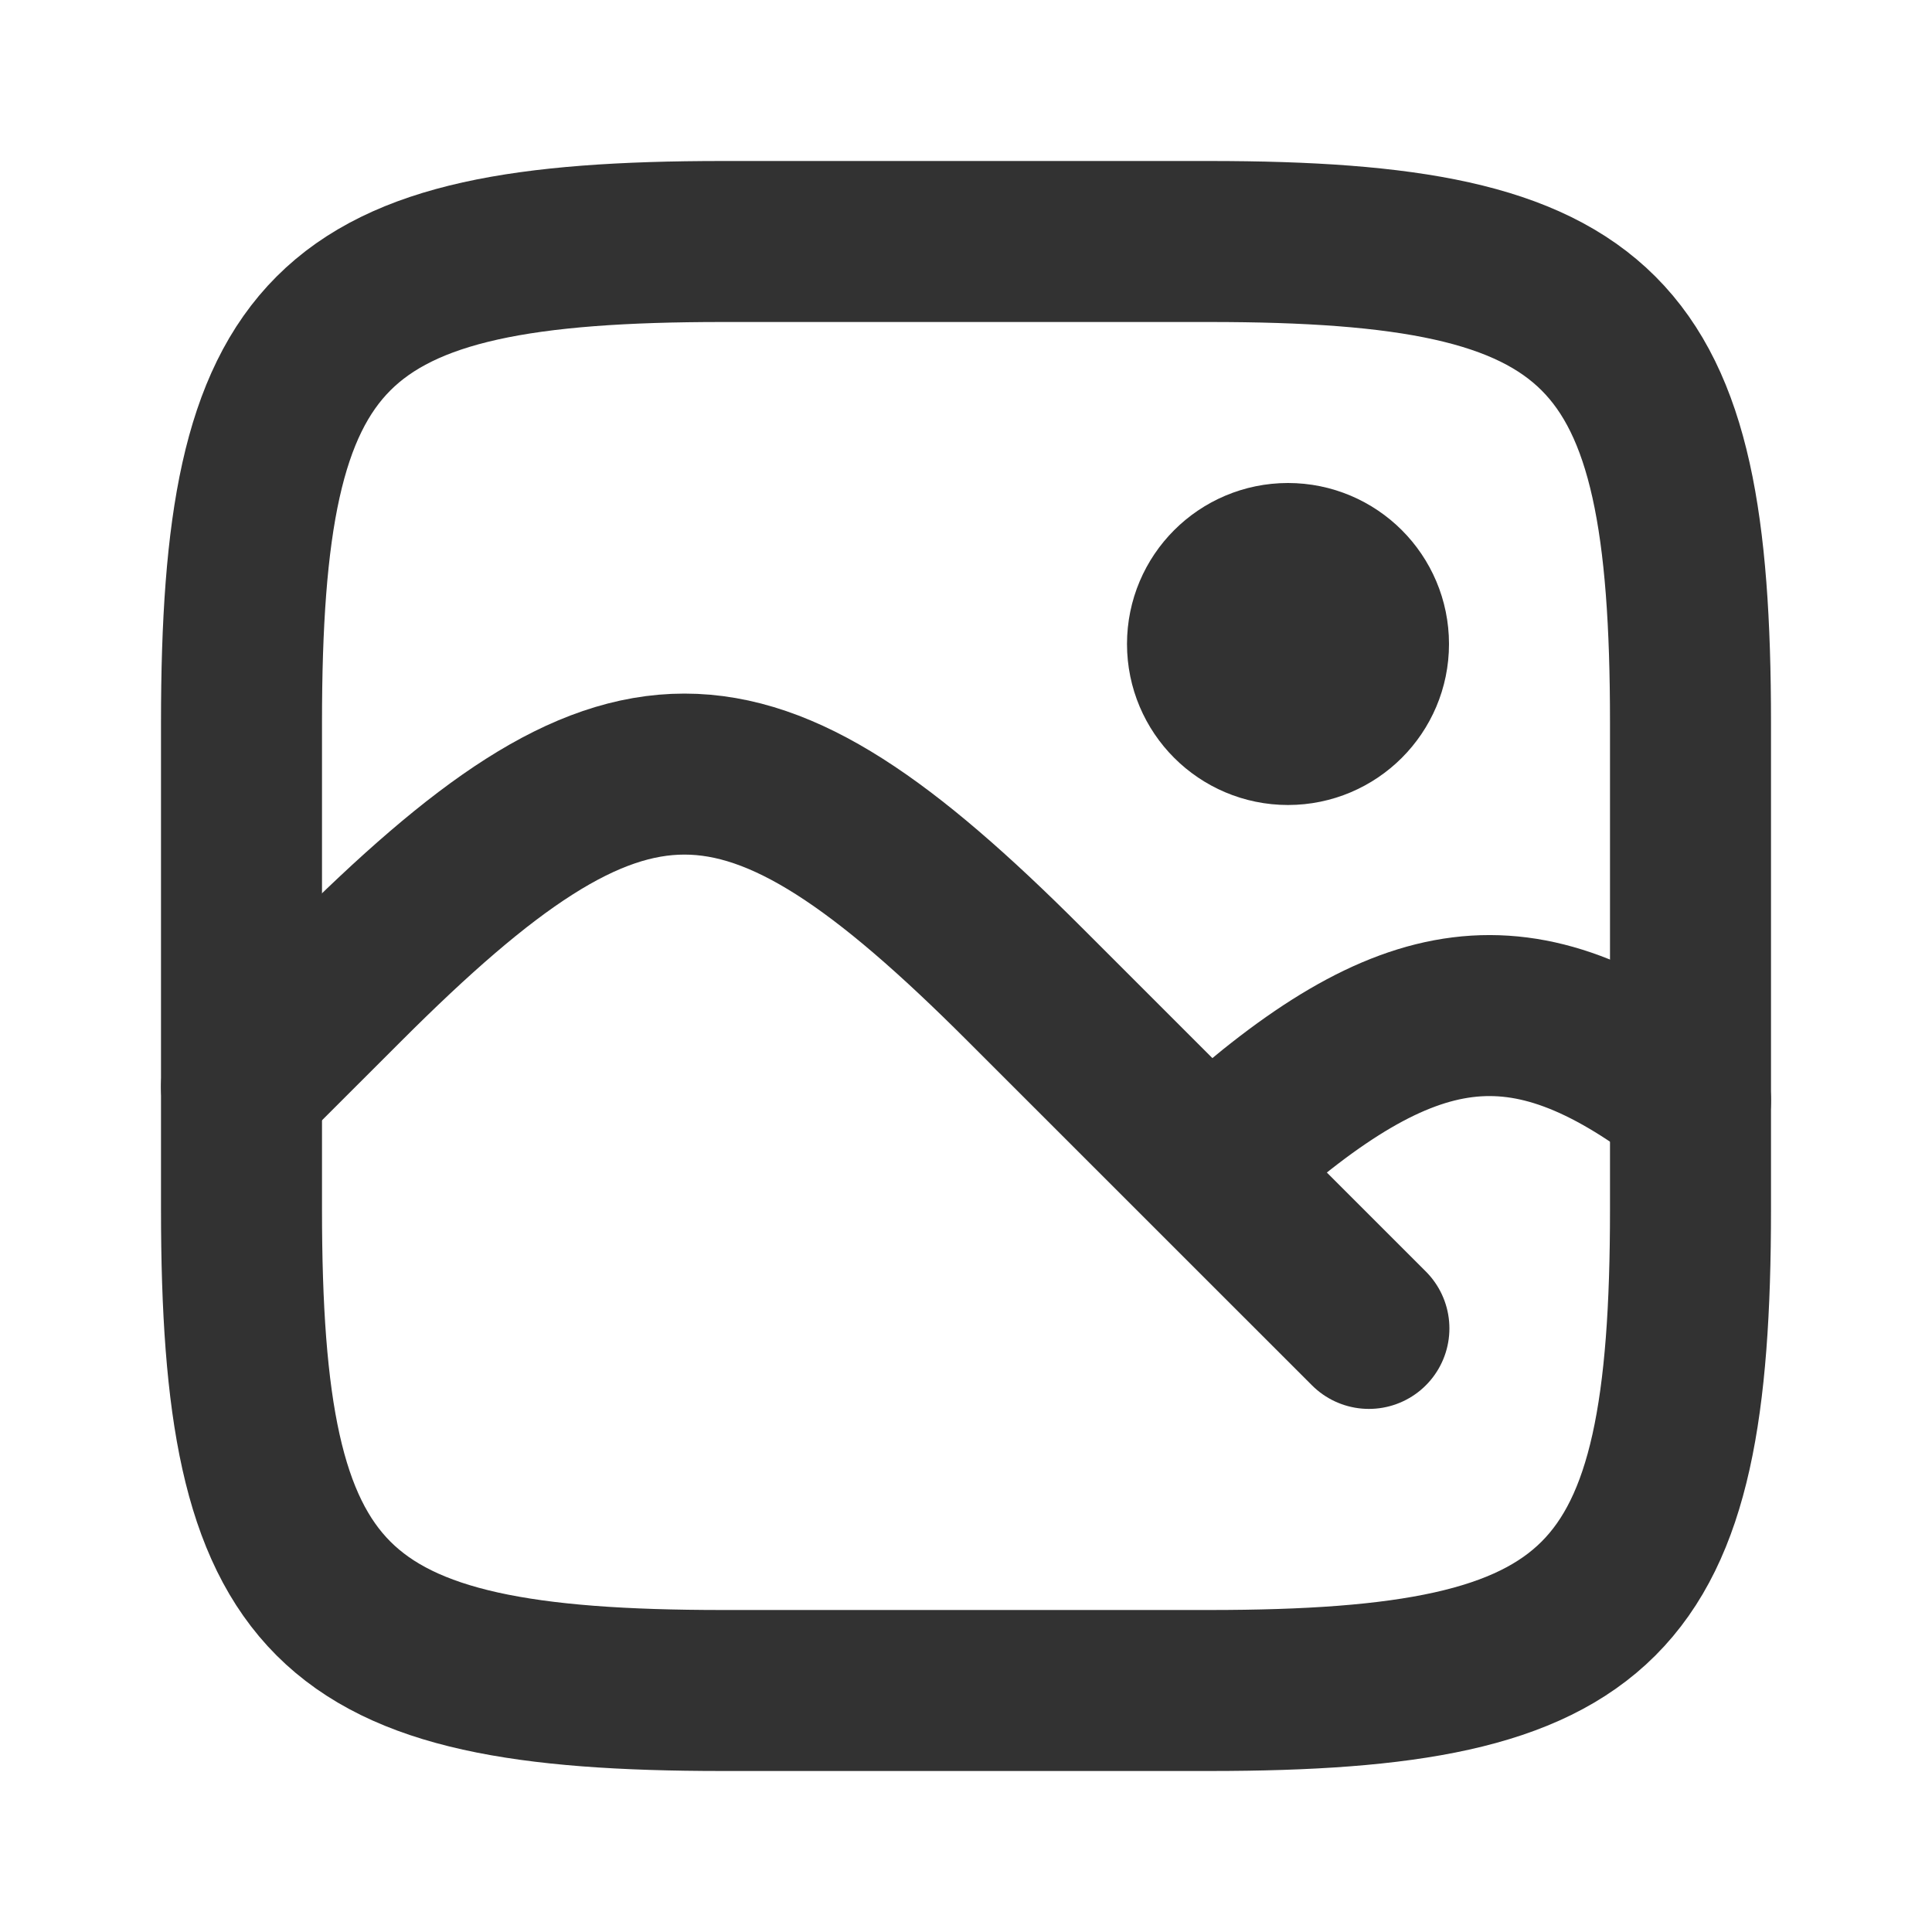
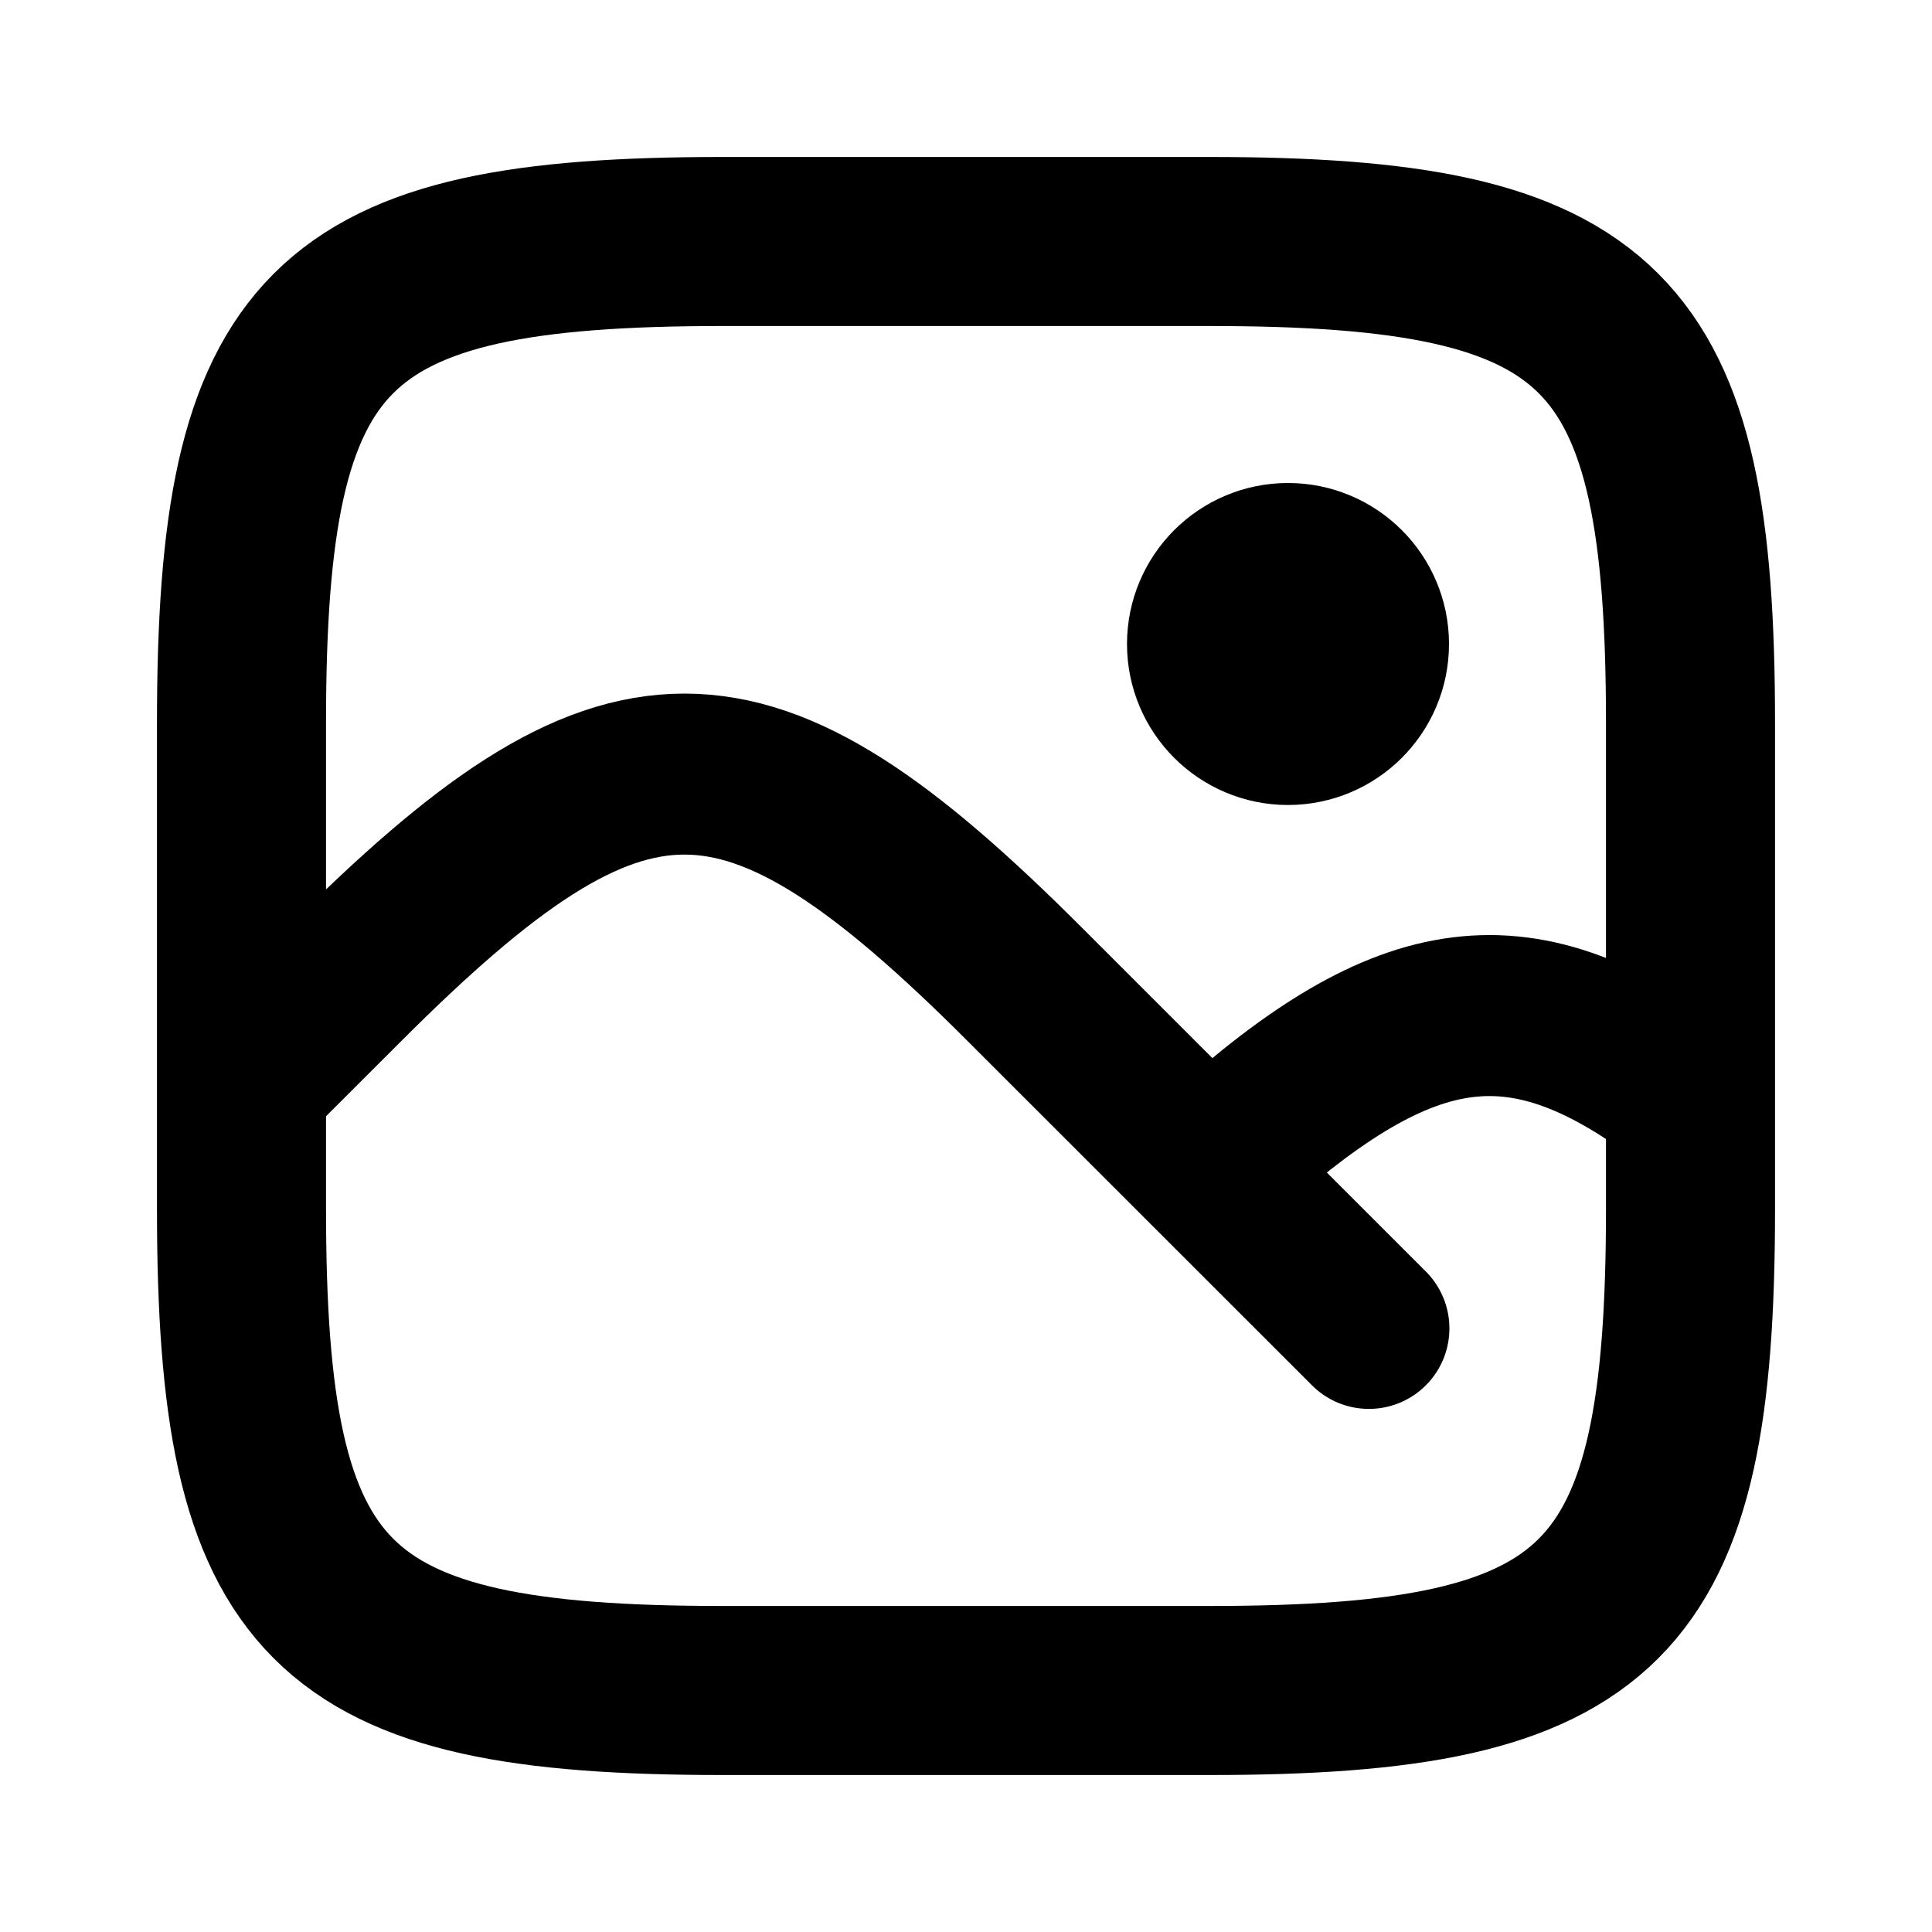
<svg xmlns="http://www.w3.org/2000/svg" width="800px" height="800px" viewBox="0 0 24 24" fill="none">
  <g id="SVGRepo_bgCarrier" stroke-width="0" />
  <g id="SVGRepo_tracerCarrier" stroke-linecap="round" stroke-linejoin="round" />
  <g id="SVGRepo_iconCarrier">
-     <path d="M3 8.976C3 4.055 4.055 3 8.976 3H15.024C19.945 3 21 4.055 21 8.976V15.024C21 19.945 19.945 21 15.024 21H8.976C4.055 21 3 19.945 3 15.024V8.976Z" stroke="#323232" stroke-width="2" />
-     <path d="M17.005 16.502L12.728 12.226C9.248 8.746 7.756 8.746 4.277 12.226L3 13.502" stroke="#323232" stroke-width="2" stroke-linecap="round" />
-     <path d="M21 13.67C18.907 12.067 17.478 12.292 15.198 14.346" stroke="#323232" stroke-width="2" stroke-linecap="round" />
-     <path d="M17 8C17 8.552 16.552 9 16 9C15.448 9 15 8.552 15 8C15 7.448 15.448 7 16 7C16.552 7 17 7.448 17 8Z" stroke="#323232" stroke-width="2" />
+     <path d="M3 8.976C3 4.055 4.055 3 8.976 3H15.024C19.945 3 21 4.055 21 8.976V15.024C21 19.945 19.945 21 15.024 21H8.976C4.055 21 3 19.945 3 15.024V8.976Z" stroke="currentColor" stroke-width="2.1" />
+     <path d="M17.005 16.502L12.728 12.226C9.248 8.746 7.756 8.746 4.277 12.226L3 13.502" stroke="currentColor" stroke-width="2" stroke-linecap="round" />
+     <path d="M21 13.67C18.907 12.067 17.478 12.292 15.198 14.346" stroke="currentColor" stroke-width="2" stroke-linecap="round" />
+     <path d="M17 8C17 8.552 16.552 9 16 9C15.448 9 15 8.552 15 8C15 7.448 15.448 7 16 7C16.552 7 17 7.448 17 8Z" stroke="currentColor" stroke-width="2" />
  </g>
</svg>
